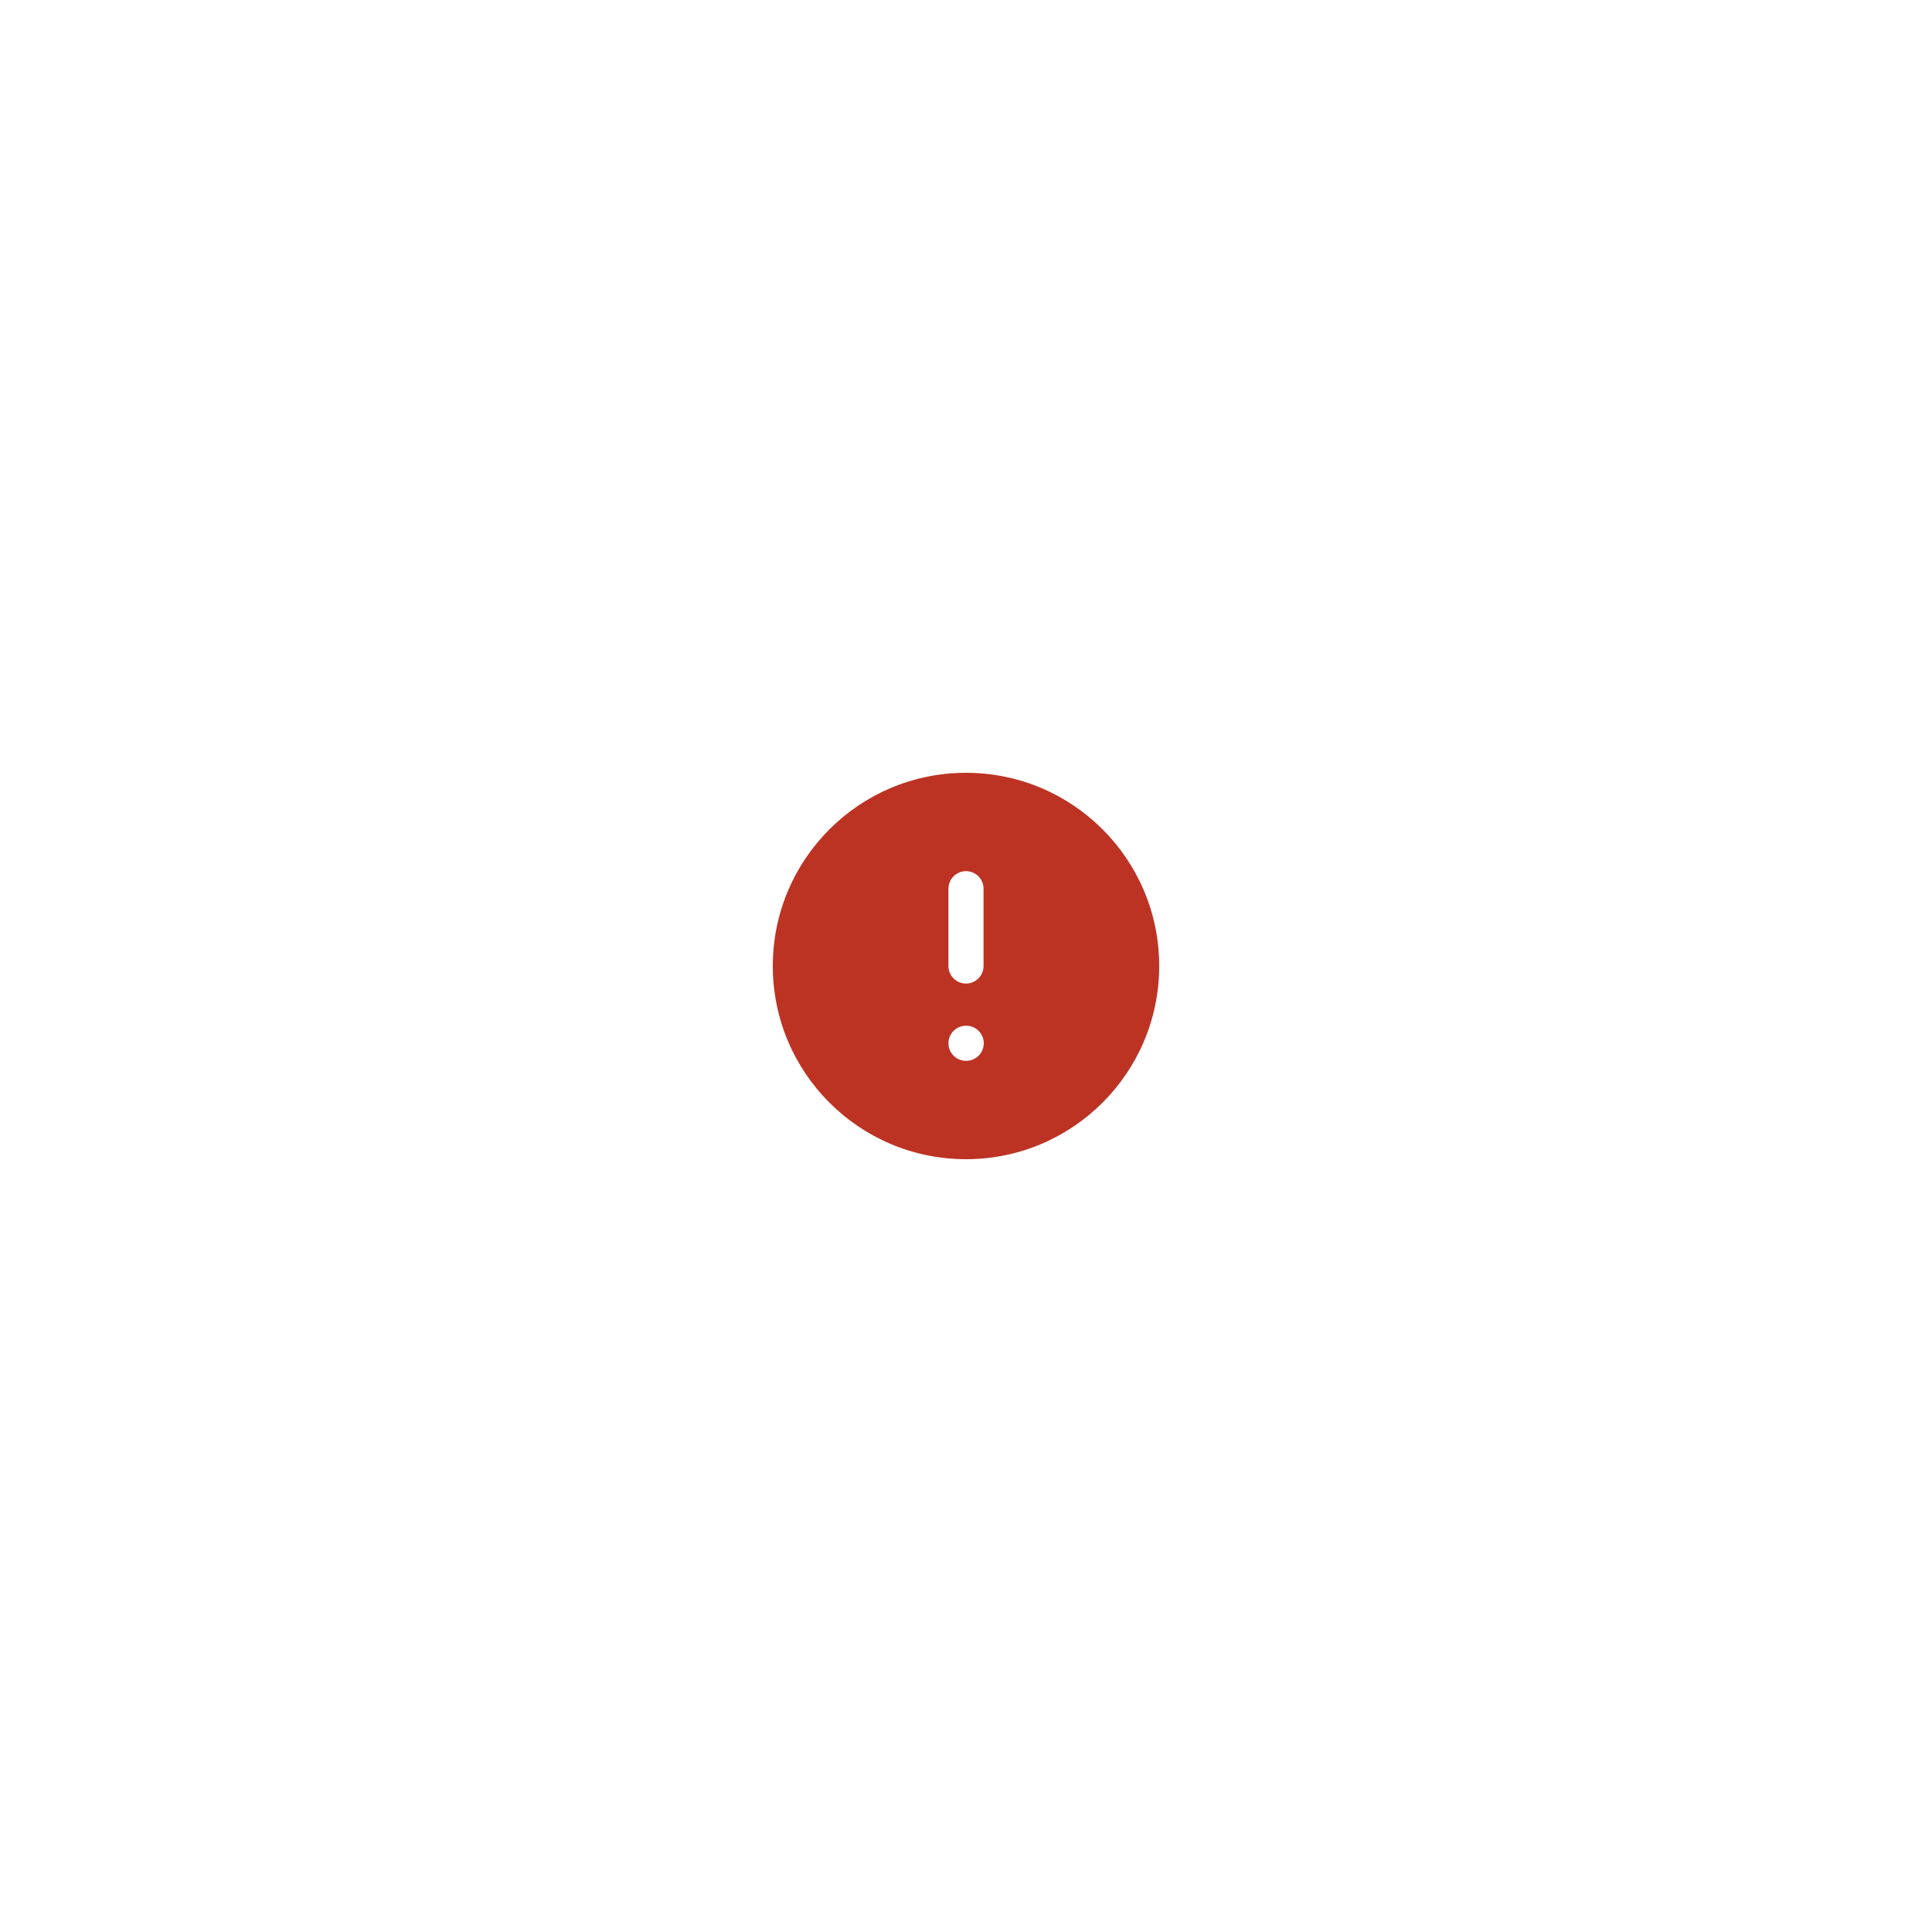
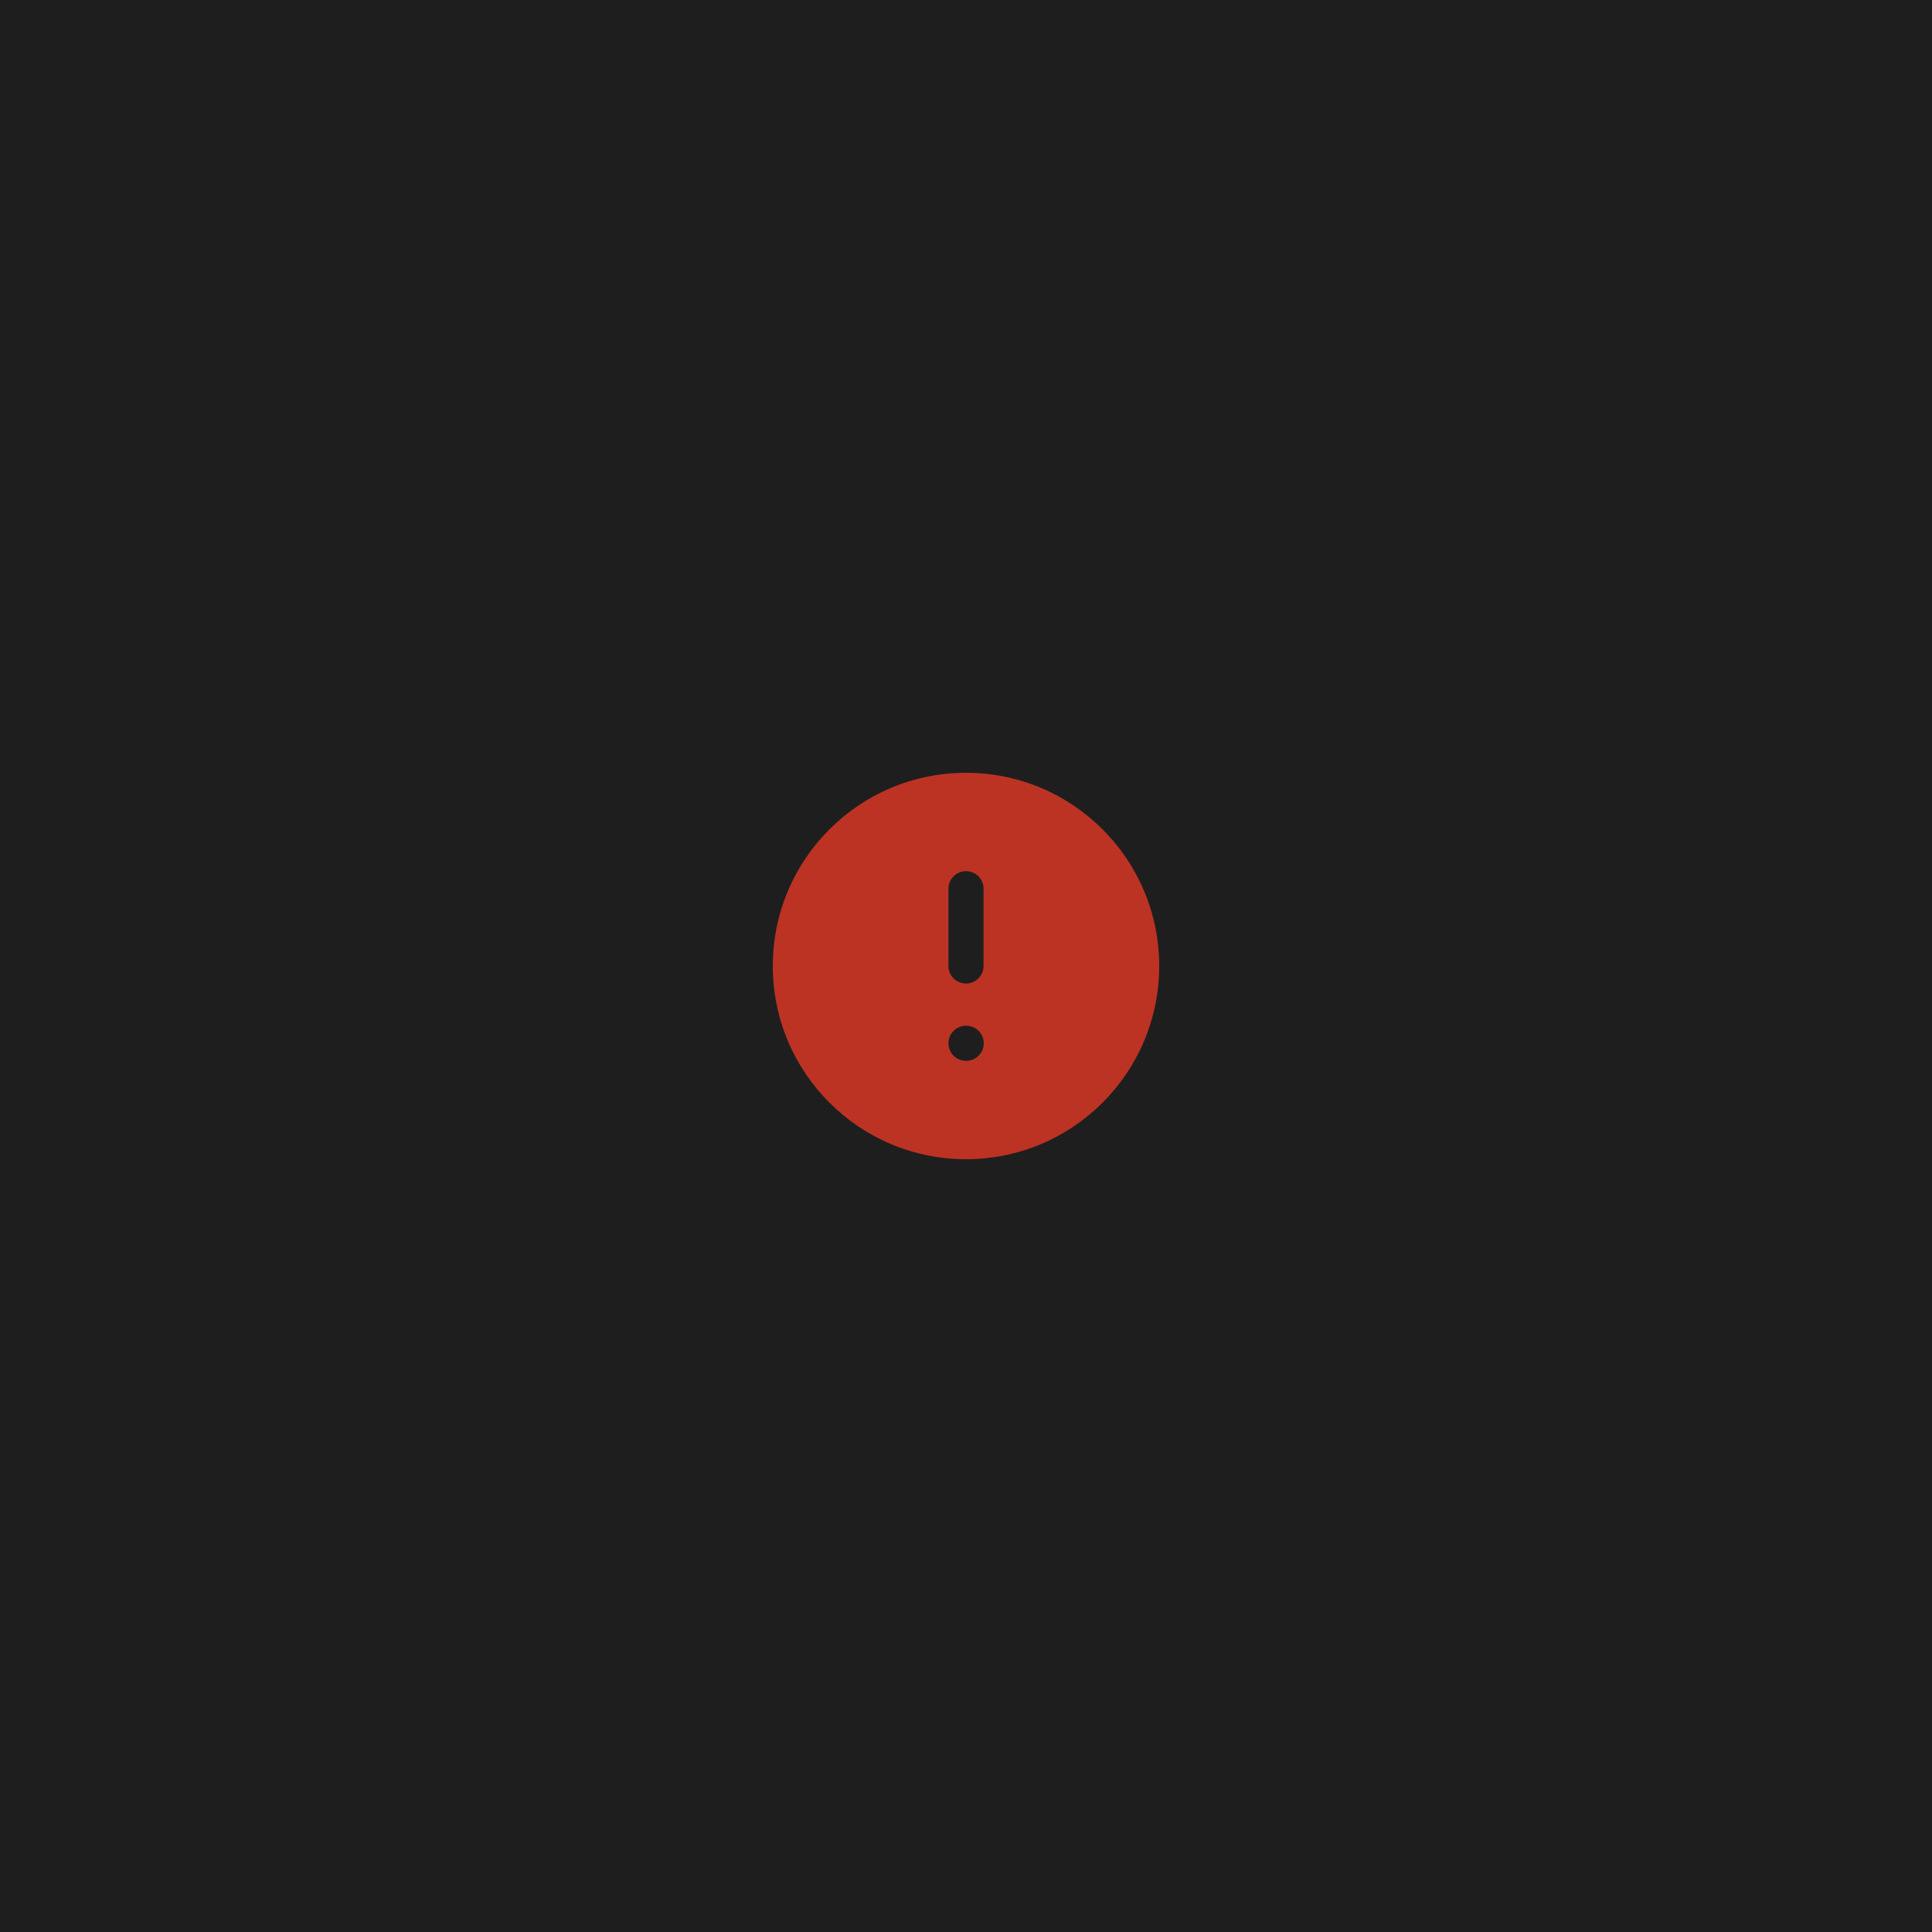
<svg xmlns="http://www.w3.org/2000/svg" viewBox="0 0 110 110" fill="none">
-   <rect fill="#1F1E1E" />
+   <rect width="110" height="110" fill="#1F1E1E" />
  <path fill-rule="evenodd" clip-rule="evenodd" d="M55 66C61.075 66 66 61.075 66 55C66 48.925 61.075 44 55 44C48.925 44 44 48.925 44 55C44 61.075 48.925 66 55 66ZM54 59.4C54 58.848 54.448 58.4 55 58.4H55.011C55.563 58.4 56.011 58.848 56.011 59.4C56.011 59.952 55.563 60.4 55.011 60.4H55C54.448 60.4 54 59.952 54 59.4ZM56 50.6C56 50.048 55.552 49.6 55 49.6C54.448 49.6 54 50.048 54 50.6V55C54 55.552 54.448 56 55 56C55.552 56 56 55.552 56 55V50.6Z" fill="#BC3324" />
</svg>
